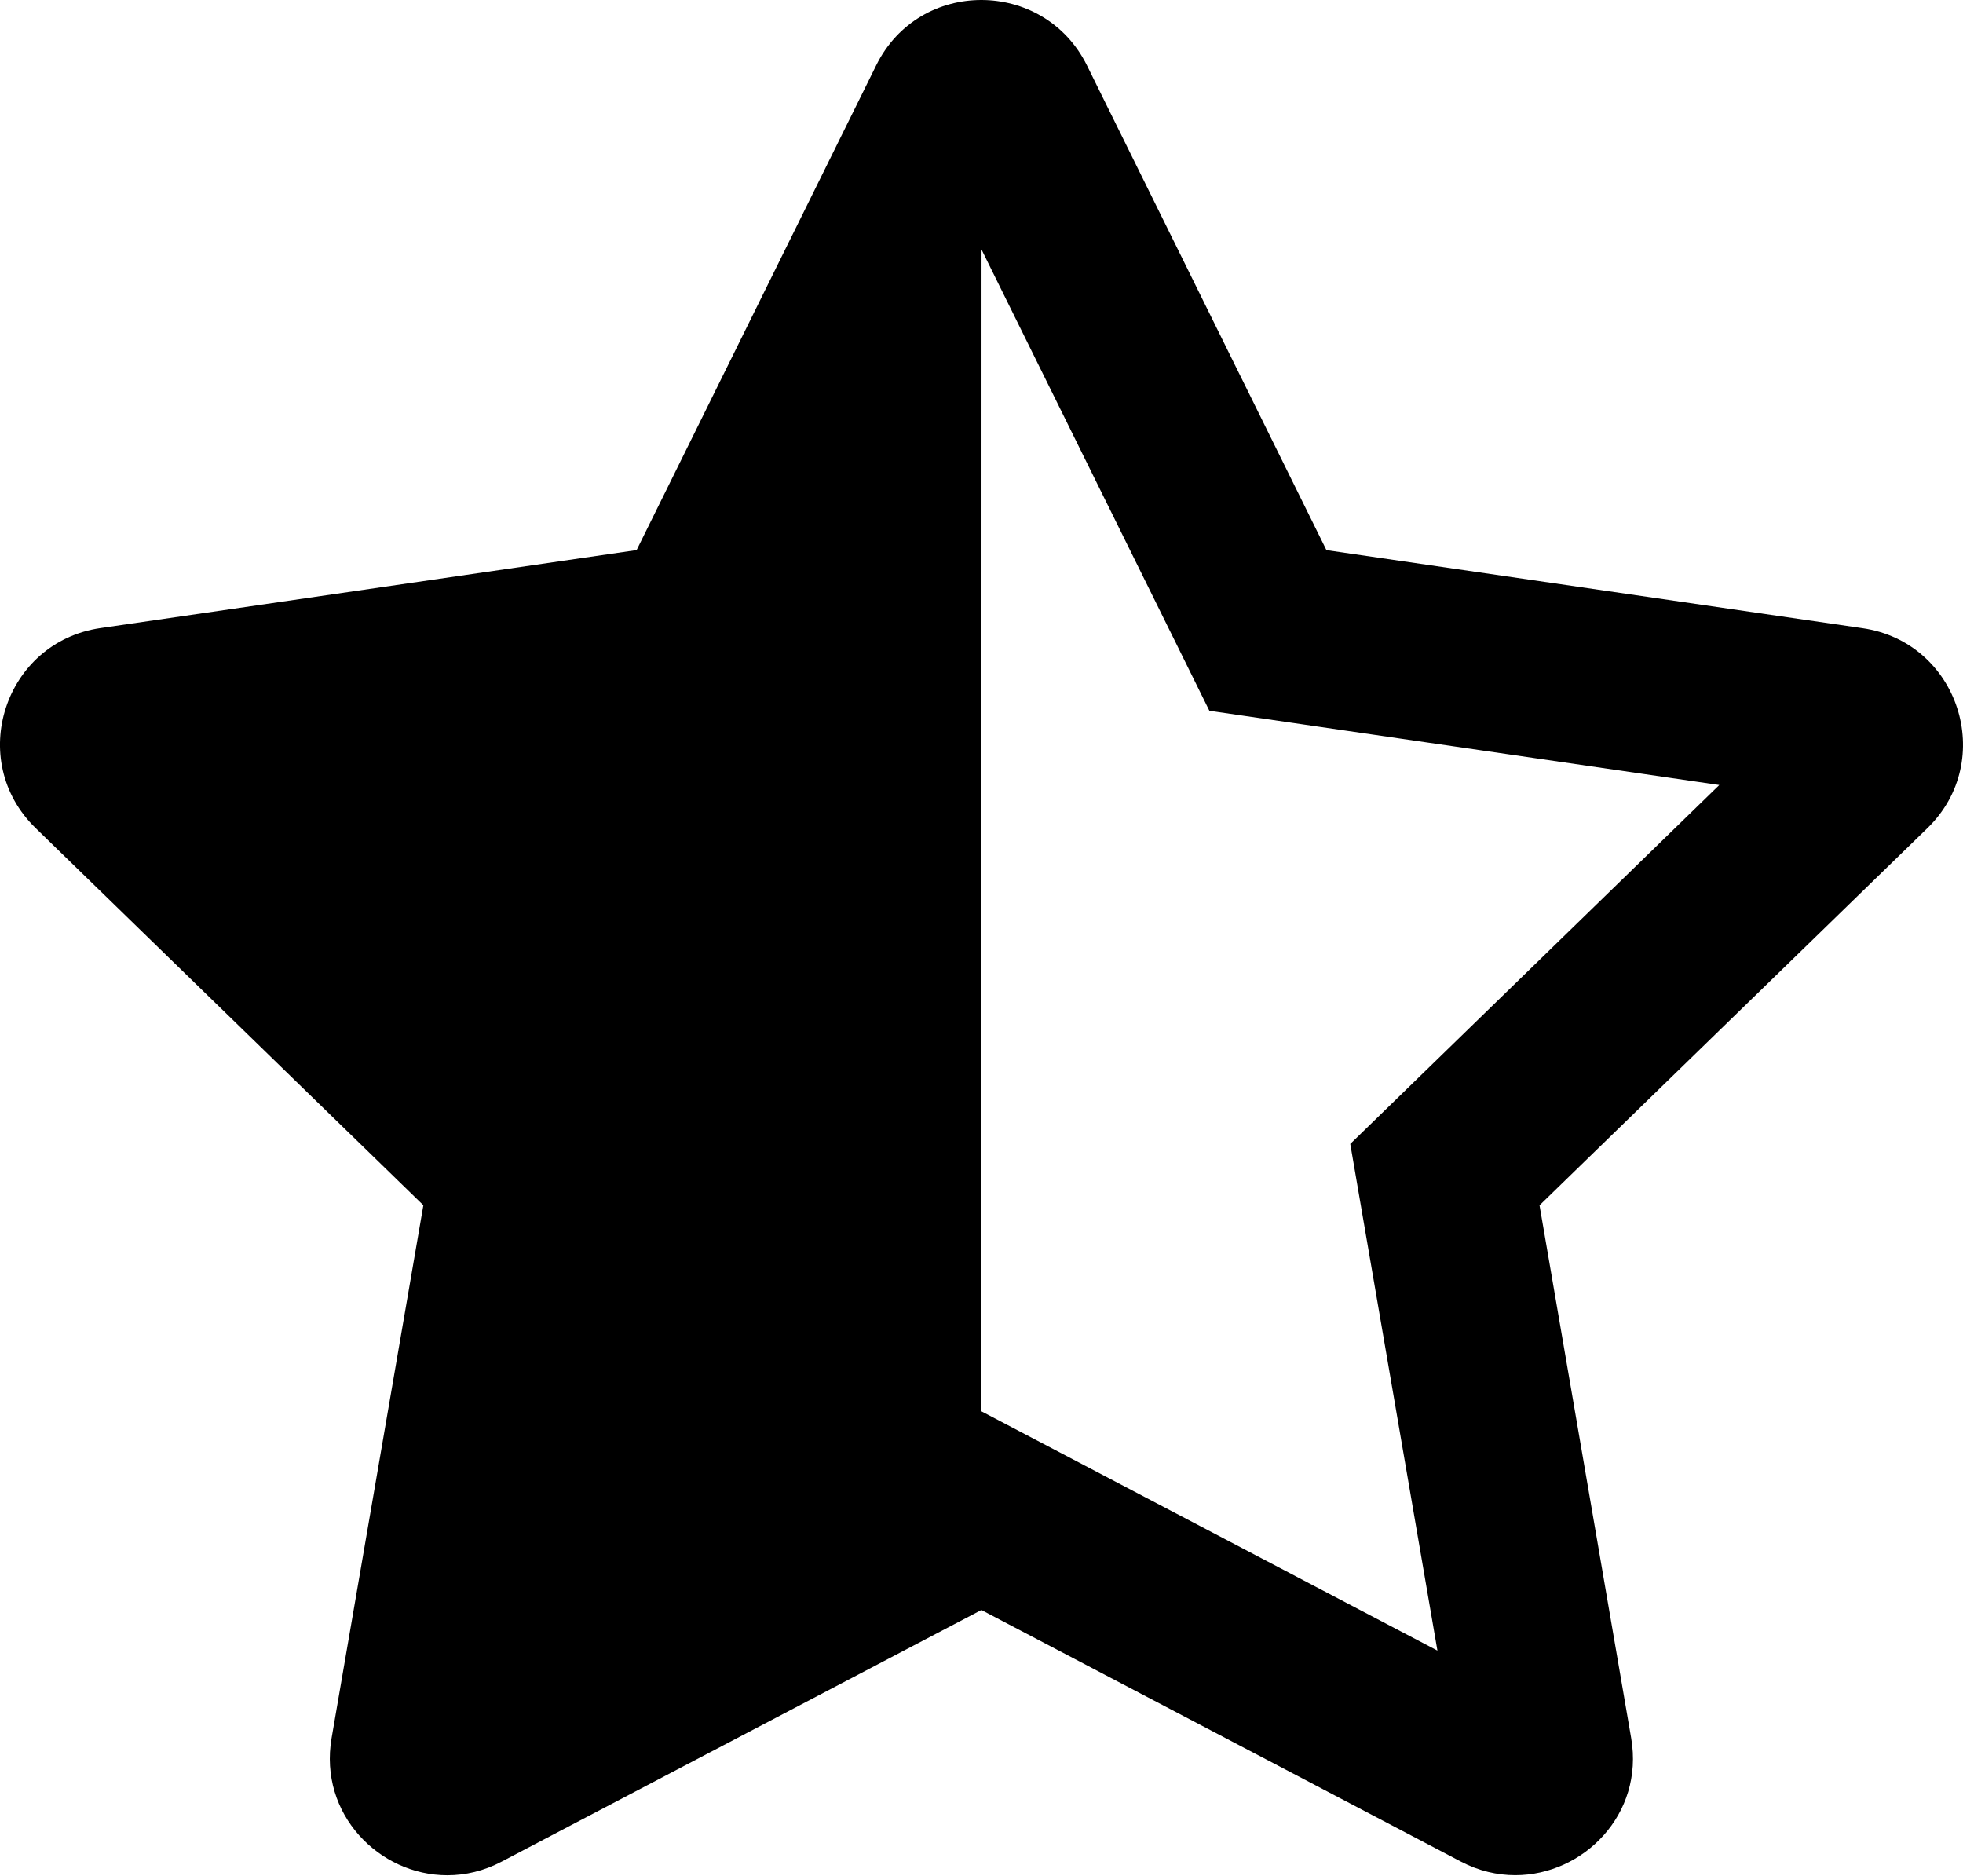
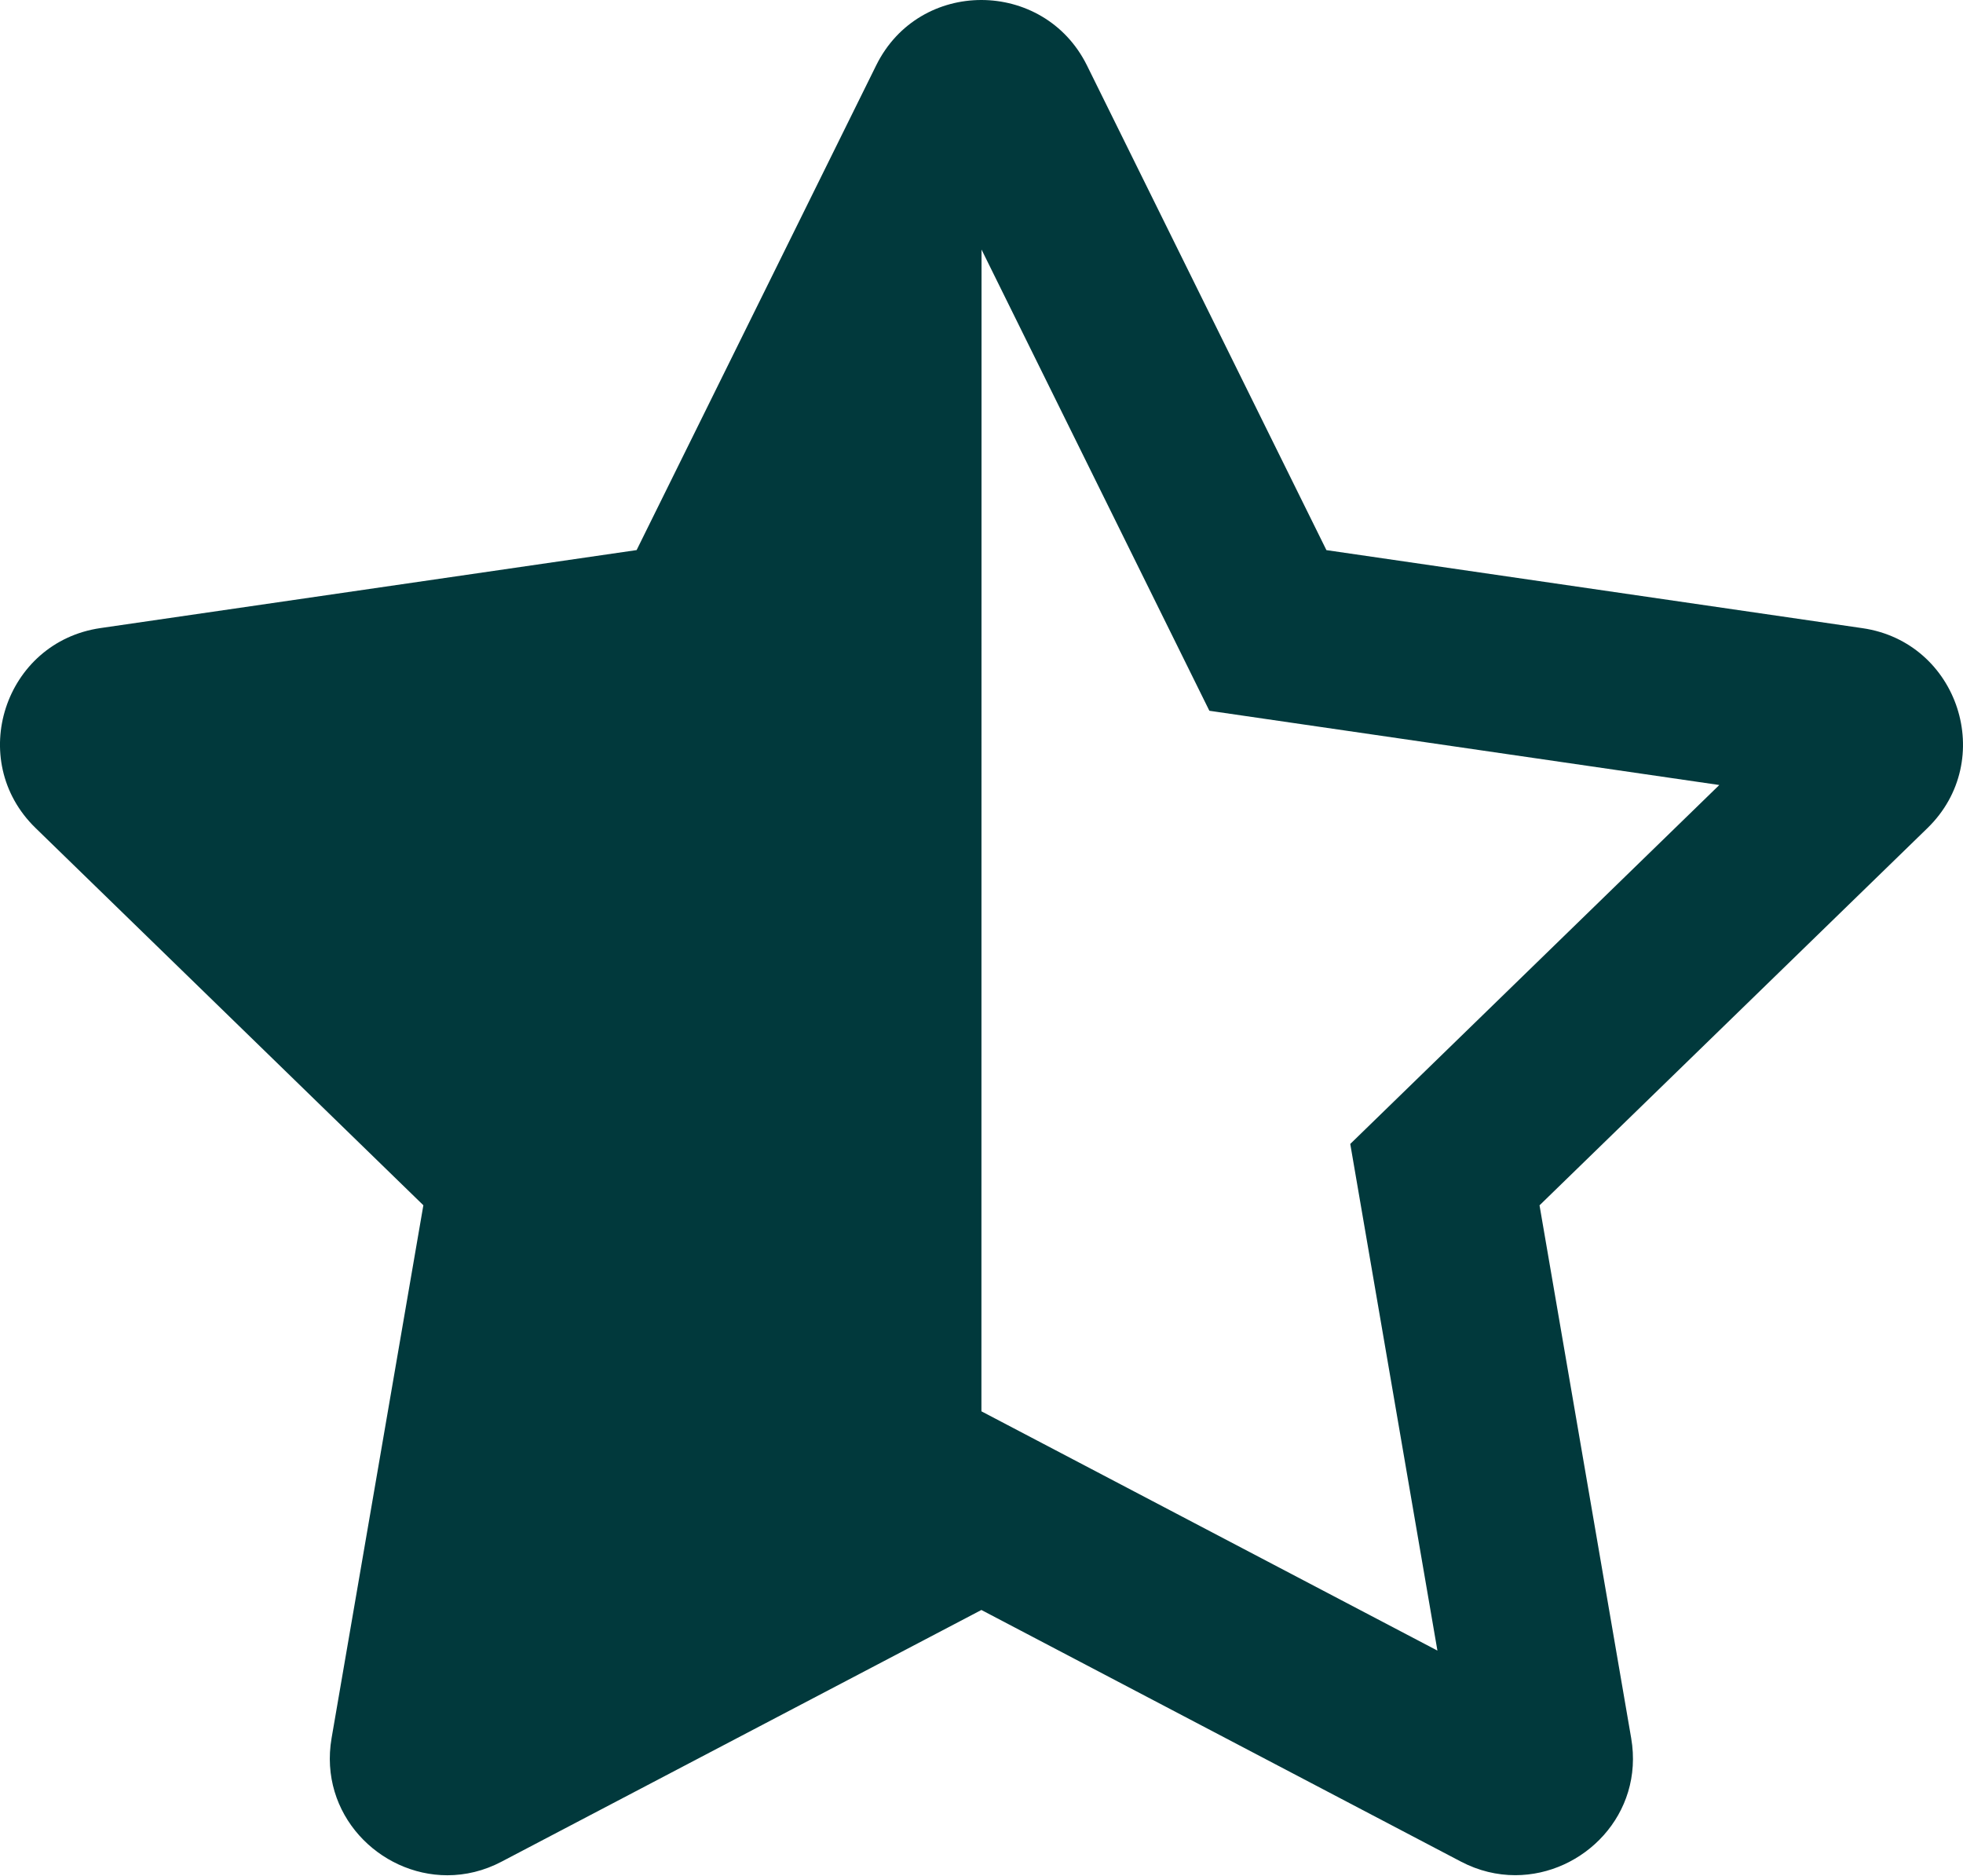
<svg xmlns="http://www.w3.org/2000/svg" aria-hidden="true" focusable="false" data-prefix="fas" data-icon="star-half-alt" class="svg-inline--fa fa-star-half-alt fa-w-17" role="img" viewBox="0 0 536 512">
-   <path fill="currentColor" d="M508.55 171.51L362.18 150.2 296.77 17.81C290.89 5.98 279.42 0 267.95 0c-11.4 0-22.79 5.9-28.69 17.81l-65.43 132.38-146.38 21.29c-26.25 3.8-36.77 36.09-17.74 54.59l105.89 103-25.06 145.48C86.98 495.33 103.57 512 122.15 512c4.93 0 10-1.17 14.87-3.75l130.95-68.68 130.94 68.7c4.86 2.55 9.92 3.71 14.83 3.71 18.6 0 35.22-16.61 31.66-37.4l-25.03-145.49 105.91-102.98c19.04-18.5 8.52-50.8-17.73-54.6zm-121.74 123.2l-18.12 17.62 4.28 24.88 19.52 113.45-102.13-53.59-22.38-11.74.03-317.19 51.03 103.29 11.18 22.63 25.01 3.64 114.23 16.63-82.65 80.38z" />
+   <path fill="#01393c" d="M508.55 171.51L362.18 150.2 296.77 17.81C290.89 5.98 279.42 0 267.95 0c-11.4 0-22.79 5.9-28.69 17.81l-65.43 132.38-146.38 21.29c-26.25 3.8-36.77 36.09-17.74 54.59l105.89 103-25.06 145.48C86.98 495.33 103.57 512 122.15 512c4.93 0 10-1.17 14.87-3.75l130.95-68.68 130.94 68.7c4.86 2.55 9.92 3.71 14.83 3.71 18.6 0 35.22-16.61 31.66-37.4l-25.03-145.49 105.91-102.98c19.04-18.5 8.52-50.8-17.73-54.6zm-121.74 123.2l-18.12 17.62 4.28 24.88 19.52 113.45-102.13-53.59-22.38-11.74.03-317.19 51.03 103.29 11.18 22.63 25.01 3.64 114.23 16.63-82.65 80.38z" />
</svg>
